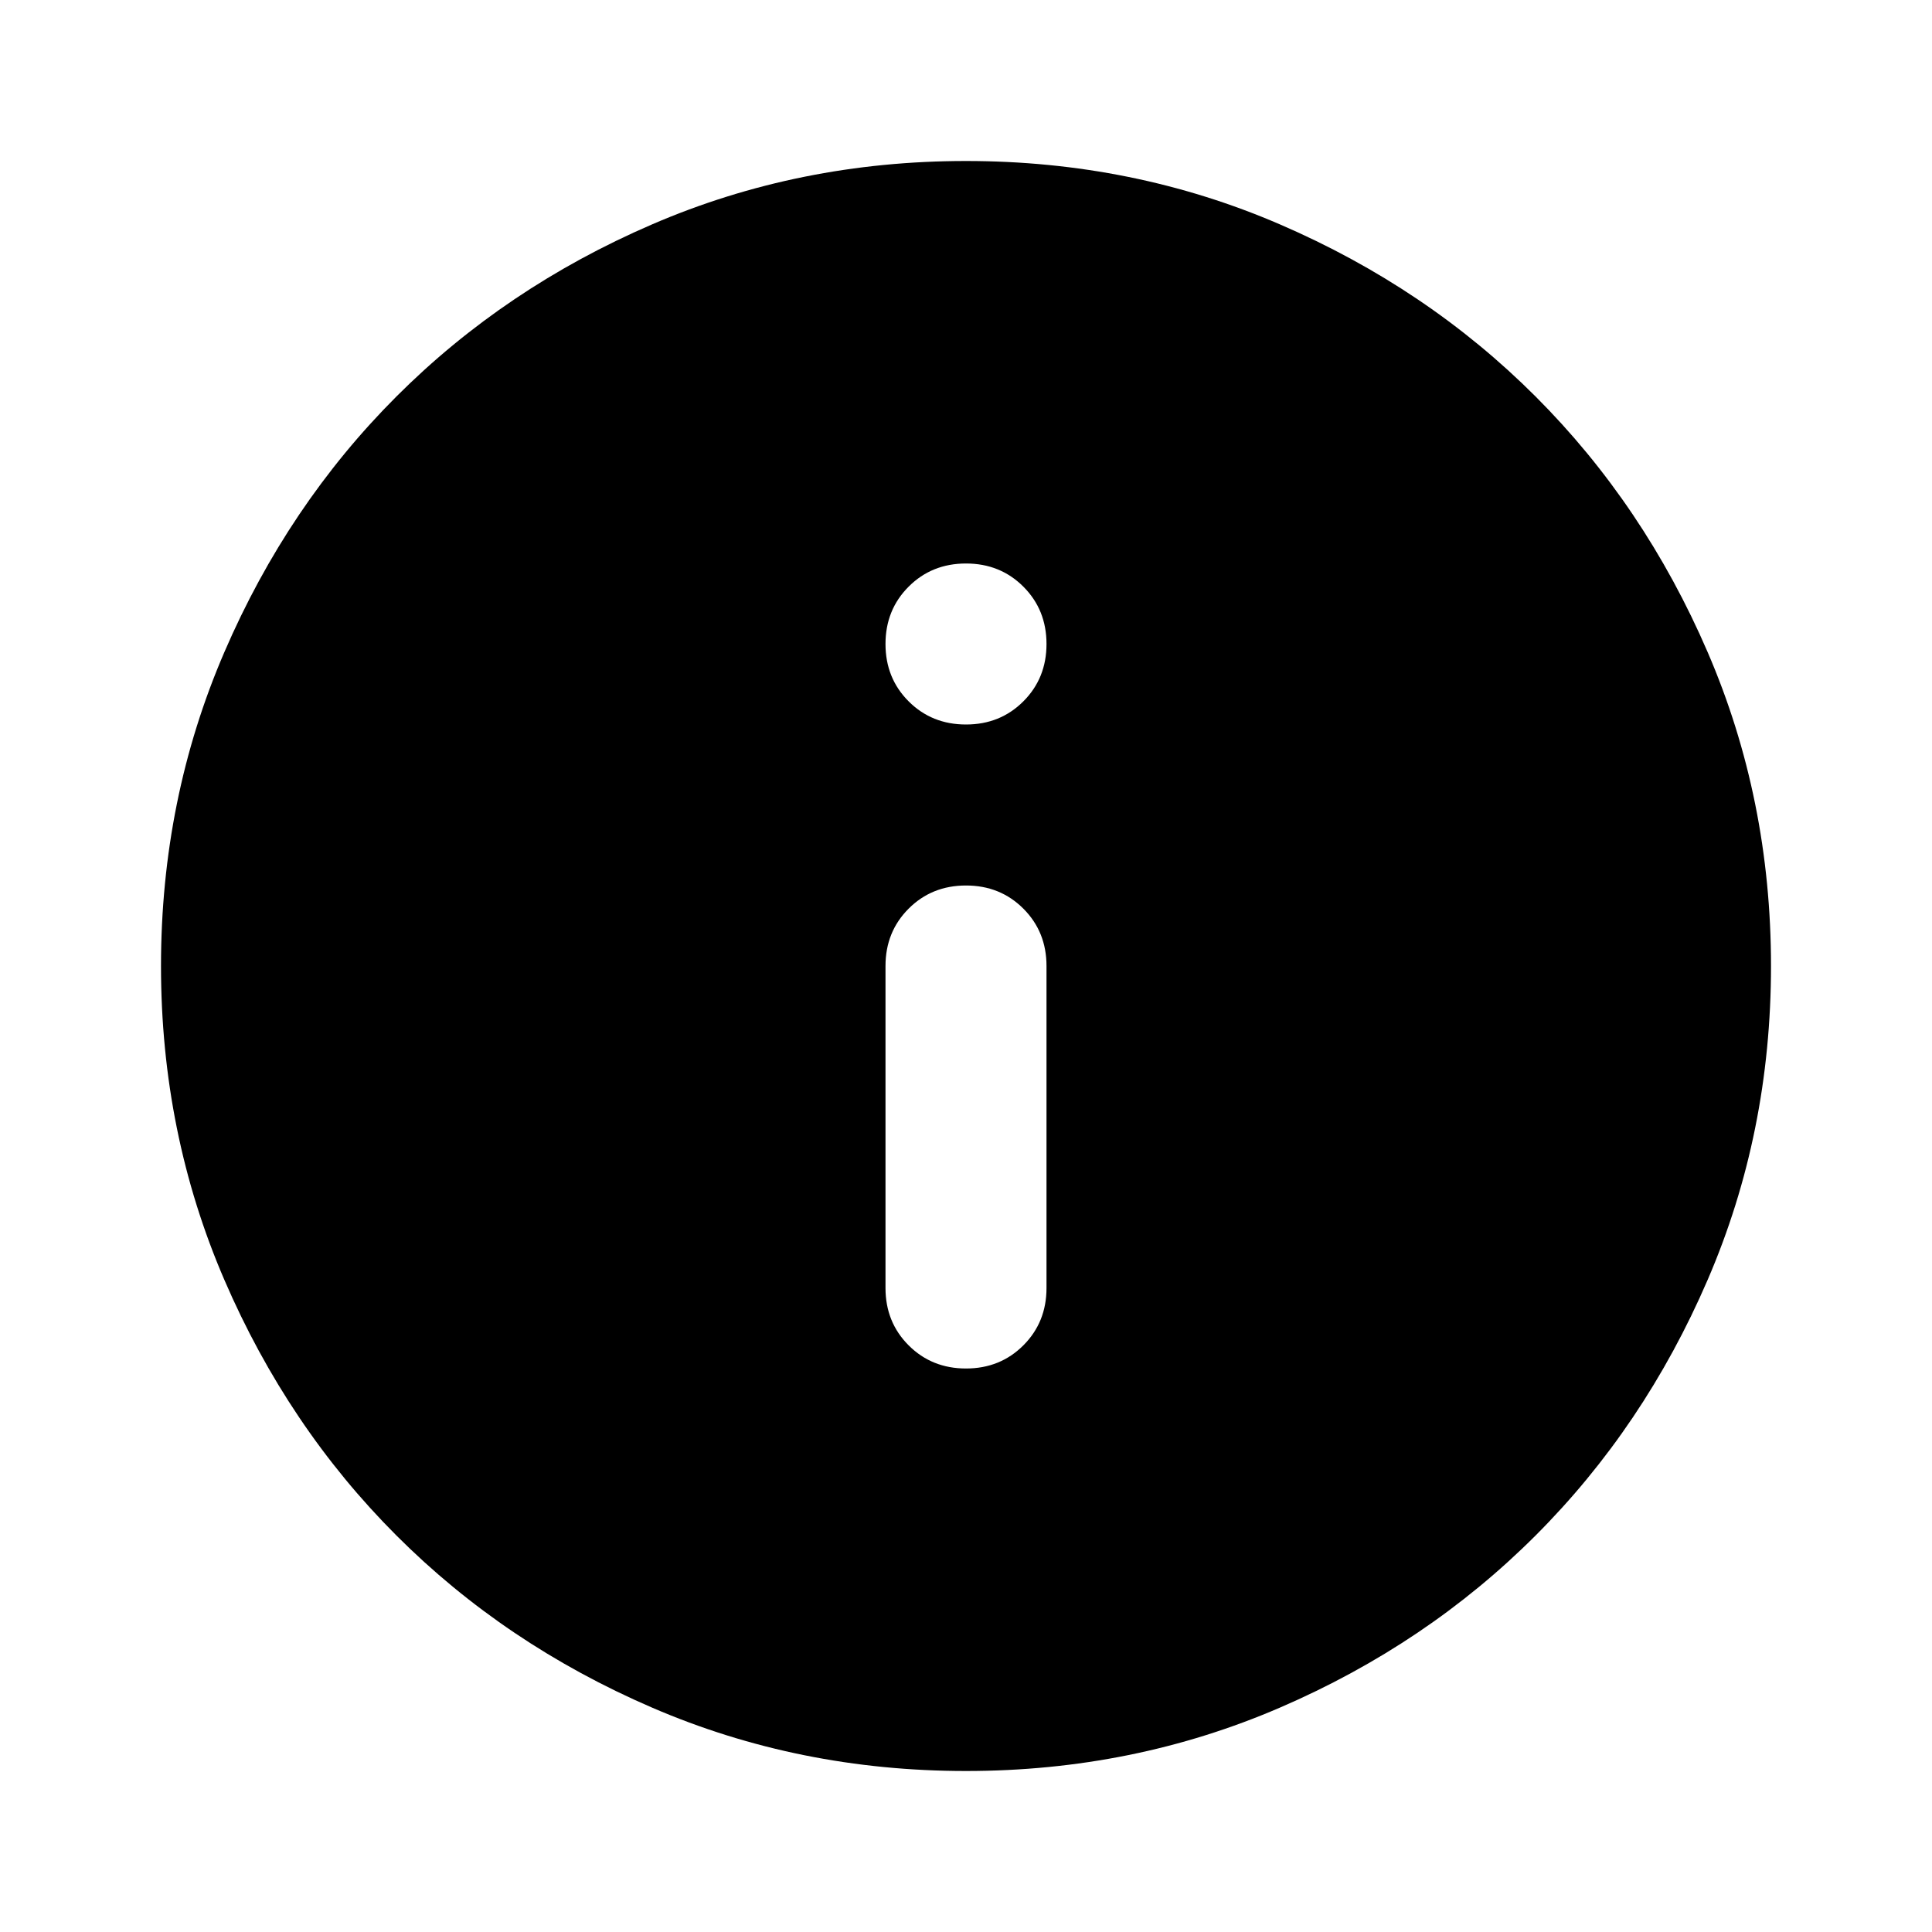
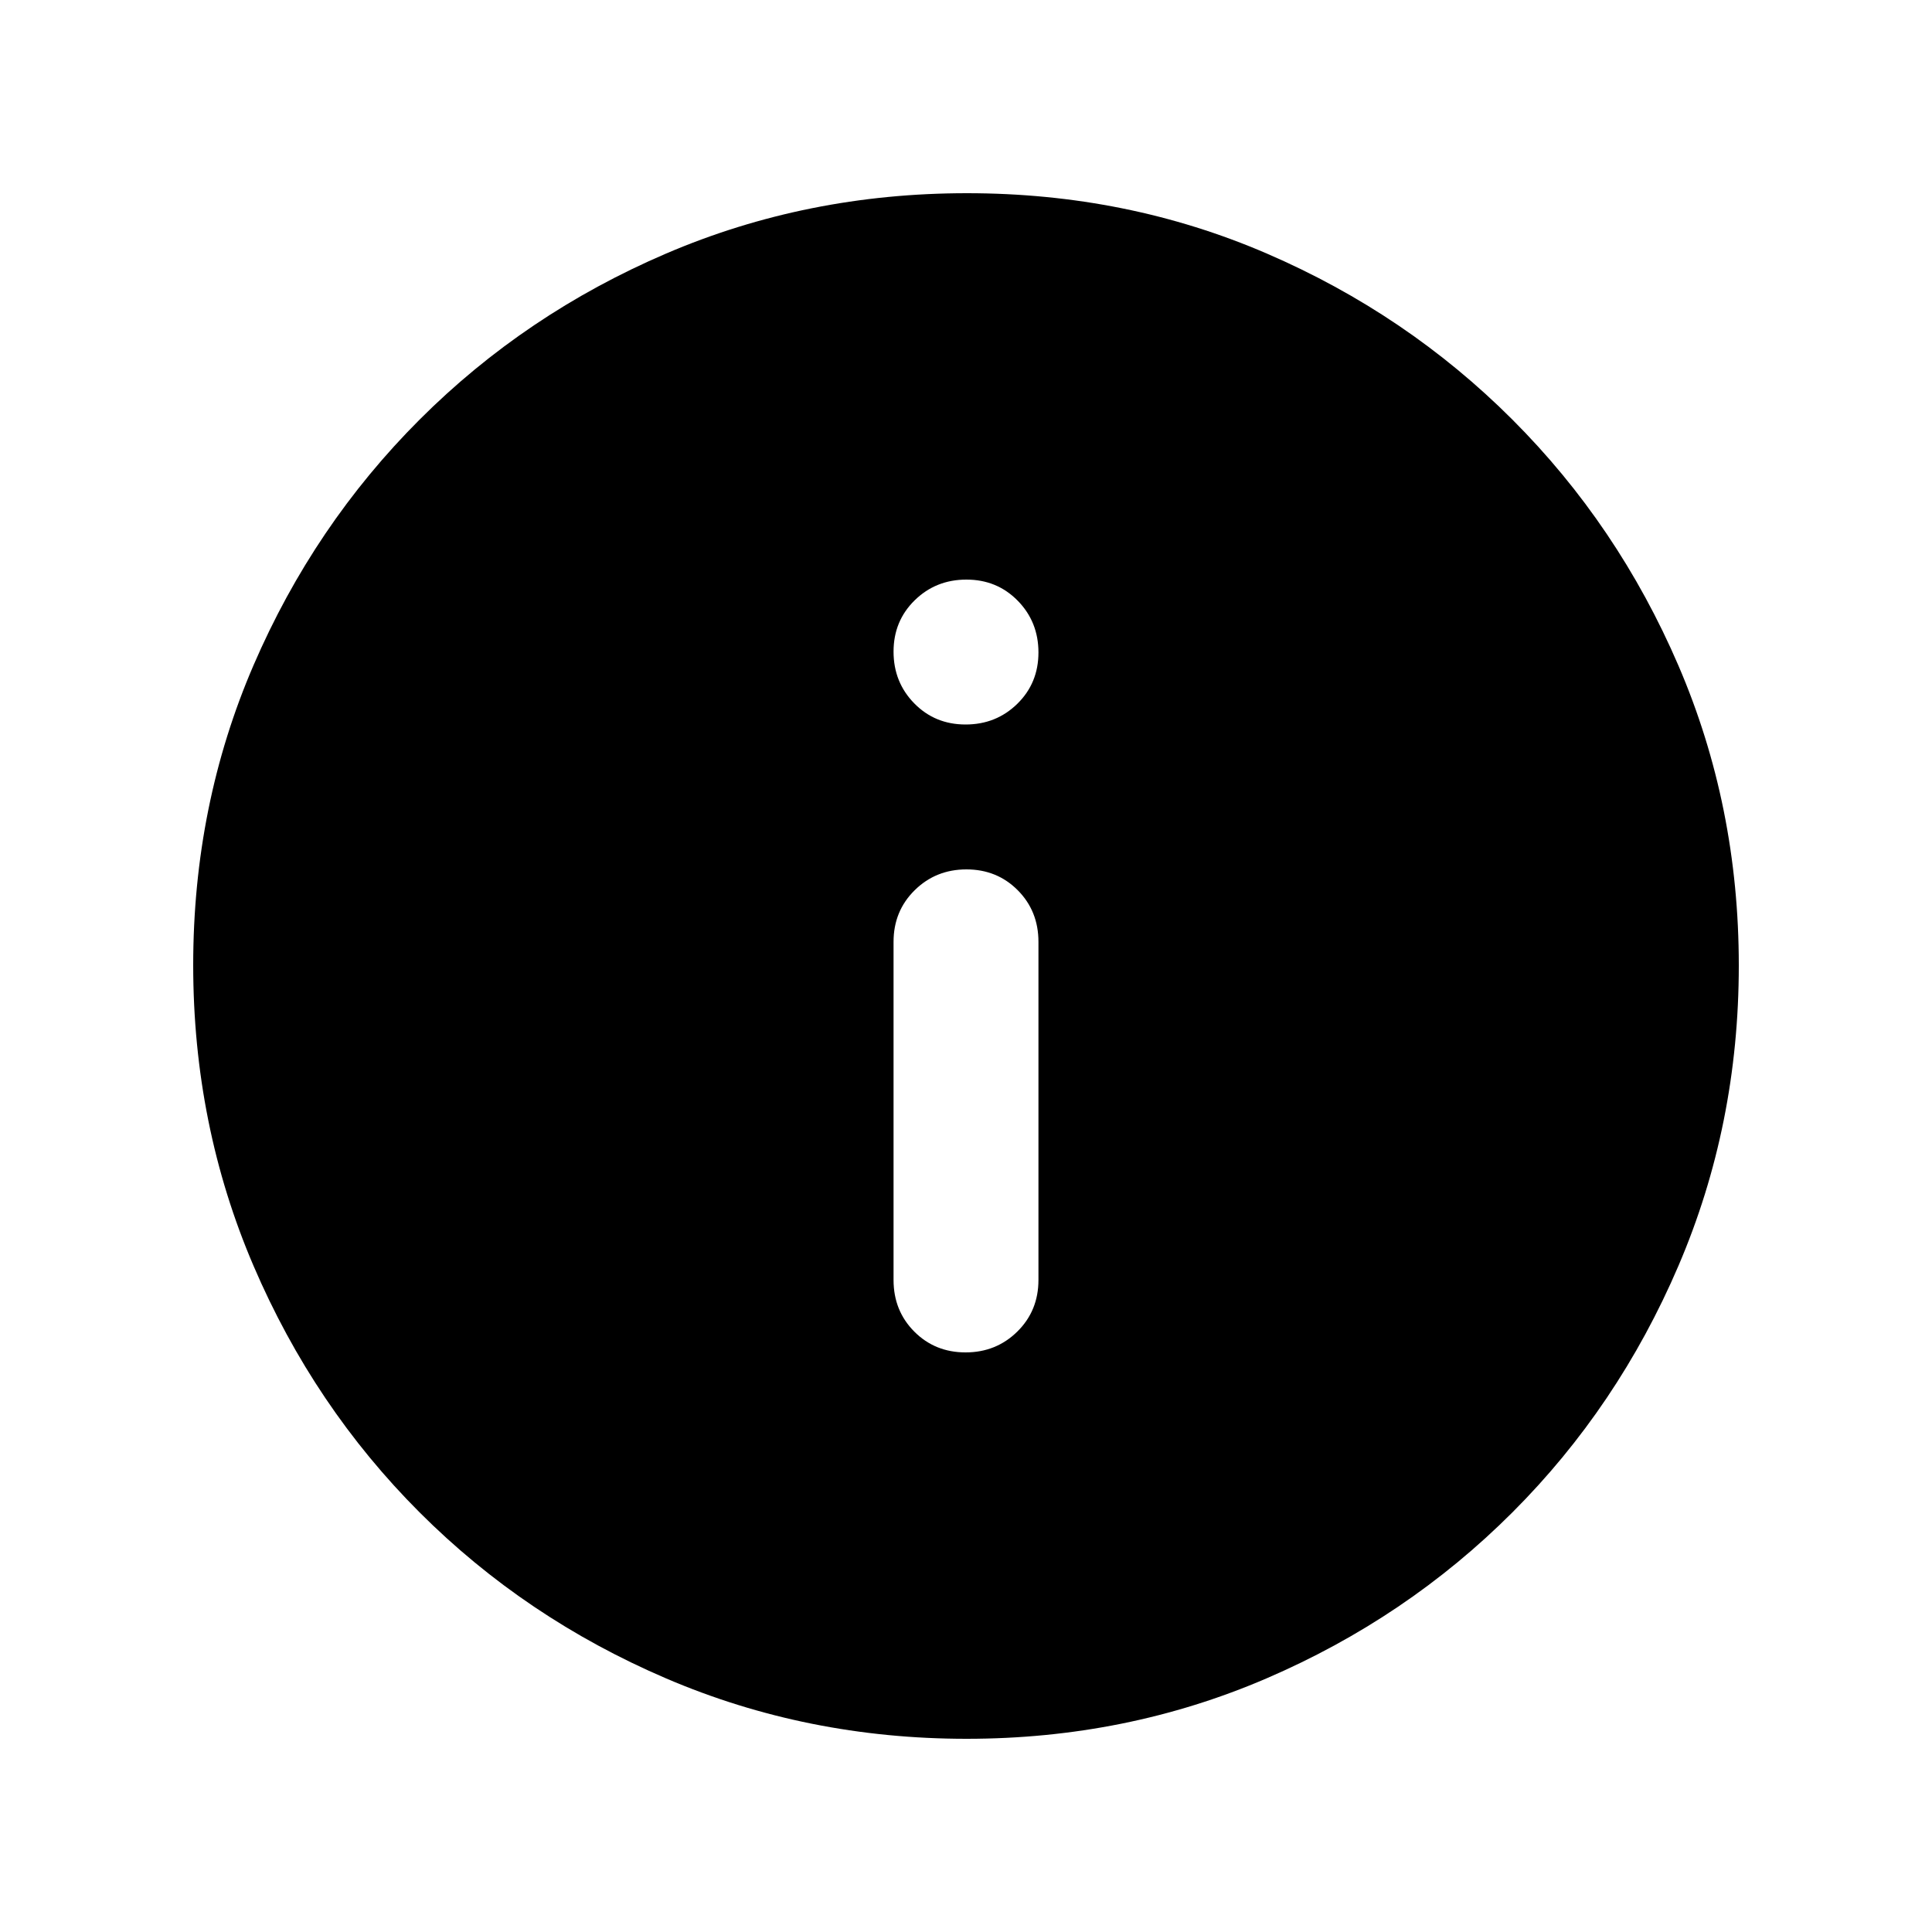
- <svg xmlns="http://www.w3.org/2000/svg" height="24" viewBox="0 -960 960 960" width="24">
-   <path d="M508.5-291.5Q520-303 520-320v-160q0-17-11.5-28.5T480-520q-17 0-28.5 11.5T440-480v160q0 17 11.5 28.5T480-280q17 0 28.5-11.5Zm0-320Q520-623 520-640t-11.5-28.5Q497-680 480-680t-28.5 11.5Q440-657 440-640t11.5 28.5Q463-600 480-600t28.5-11.5ZM480-80q-83 0-156-31.5T197-197q-54-54-85.5-127T80-480q0-83 31.5-156T197-763q54-54 127-85.5T480-880q83 0 156 31.5T763-763q54 54 85.5 127T880-480q0 83-31.5 156T763-197q-54 54-127 85.5T480-80Z" />
+ <svg xmlns="http://www.w3.org/2000/svg" height="20" viewBox="0 -960 960 960" width="20">
+   <path d="M505.5-298.35Q516-308.7 516-324v-168q0-15.3-10.29-25.65Q495.42-528 480.21-528t-25.71 10.35Q444-507.3 444-492v168q0 15.3 10.29 25.65Q464.58-288 479.79-288t25.71-10.35Zm0-311.94q10.5-10.29 10.5-25.5t-10.29-25.71q-10.29-10.5-25.5-10.5t-25.71 10.29q-10.5 10.29-10.5 25.5t10.29 25.71q10.29 10.5 25.5 10.5t25.71-10.29ZM480.28-96Q401-96 331-126t-122.5-82.5Q156-261 126-330.96t-30-149.5Q96-560 126-629.5q30-69.5 82.5-122T330.96-834q69.96-30 149.5-30t149.04 30q69.5 30 122 82.5T834-629.28q30 69.73 30 149Q864-401 834-331t-82.5 122.5Q699-156 629.28-126q-69.73 30-149 30Z" />
</svg>
